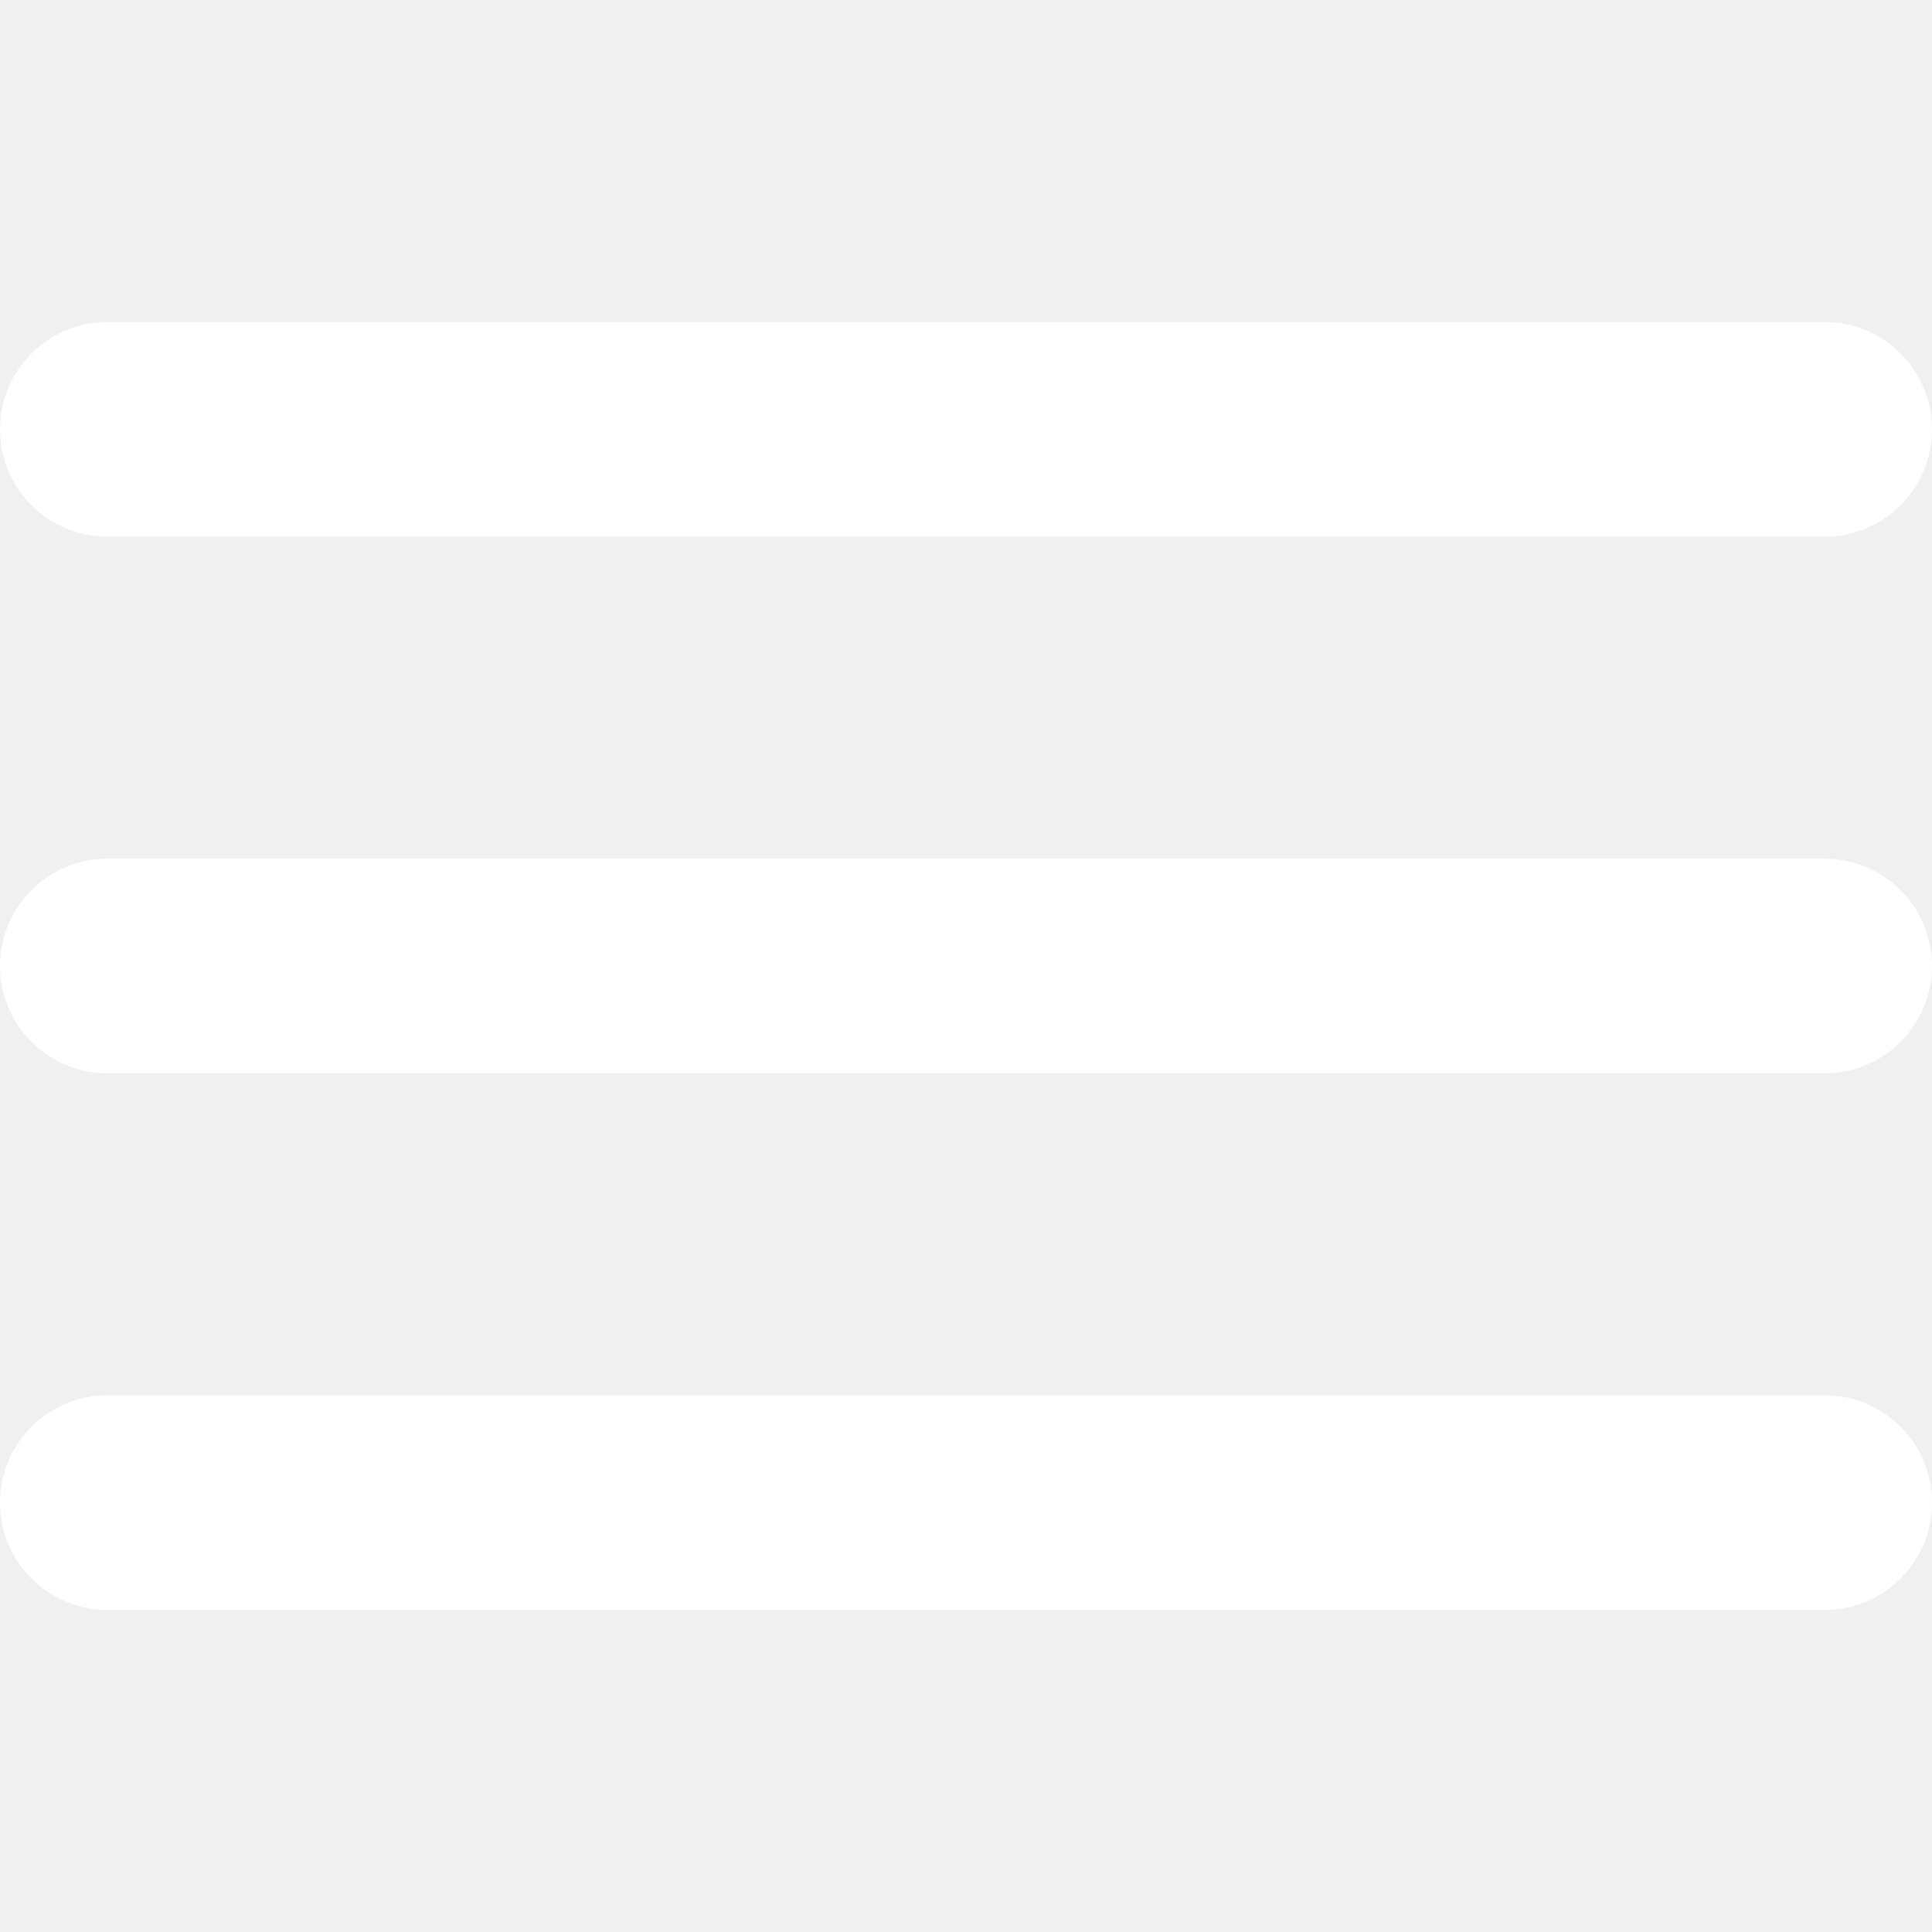
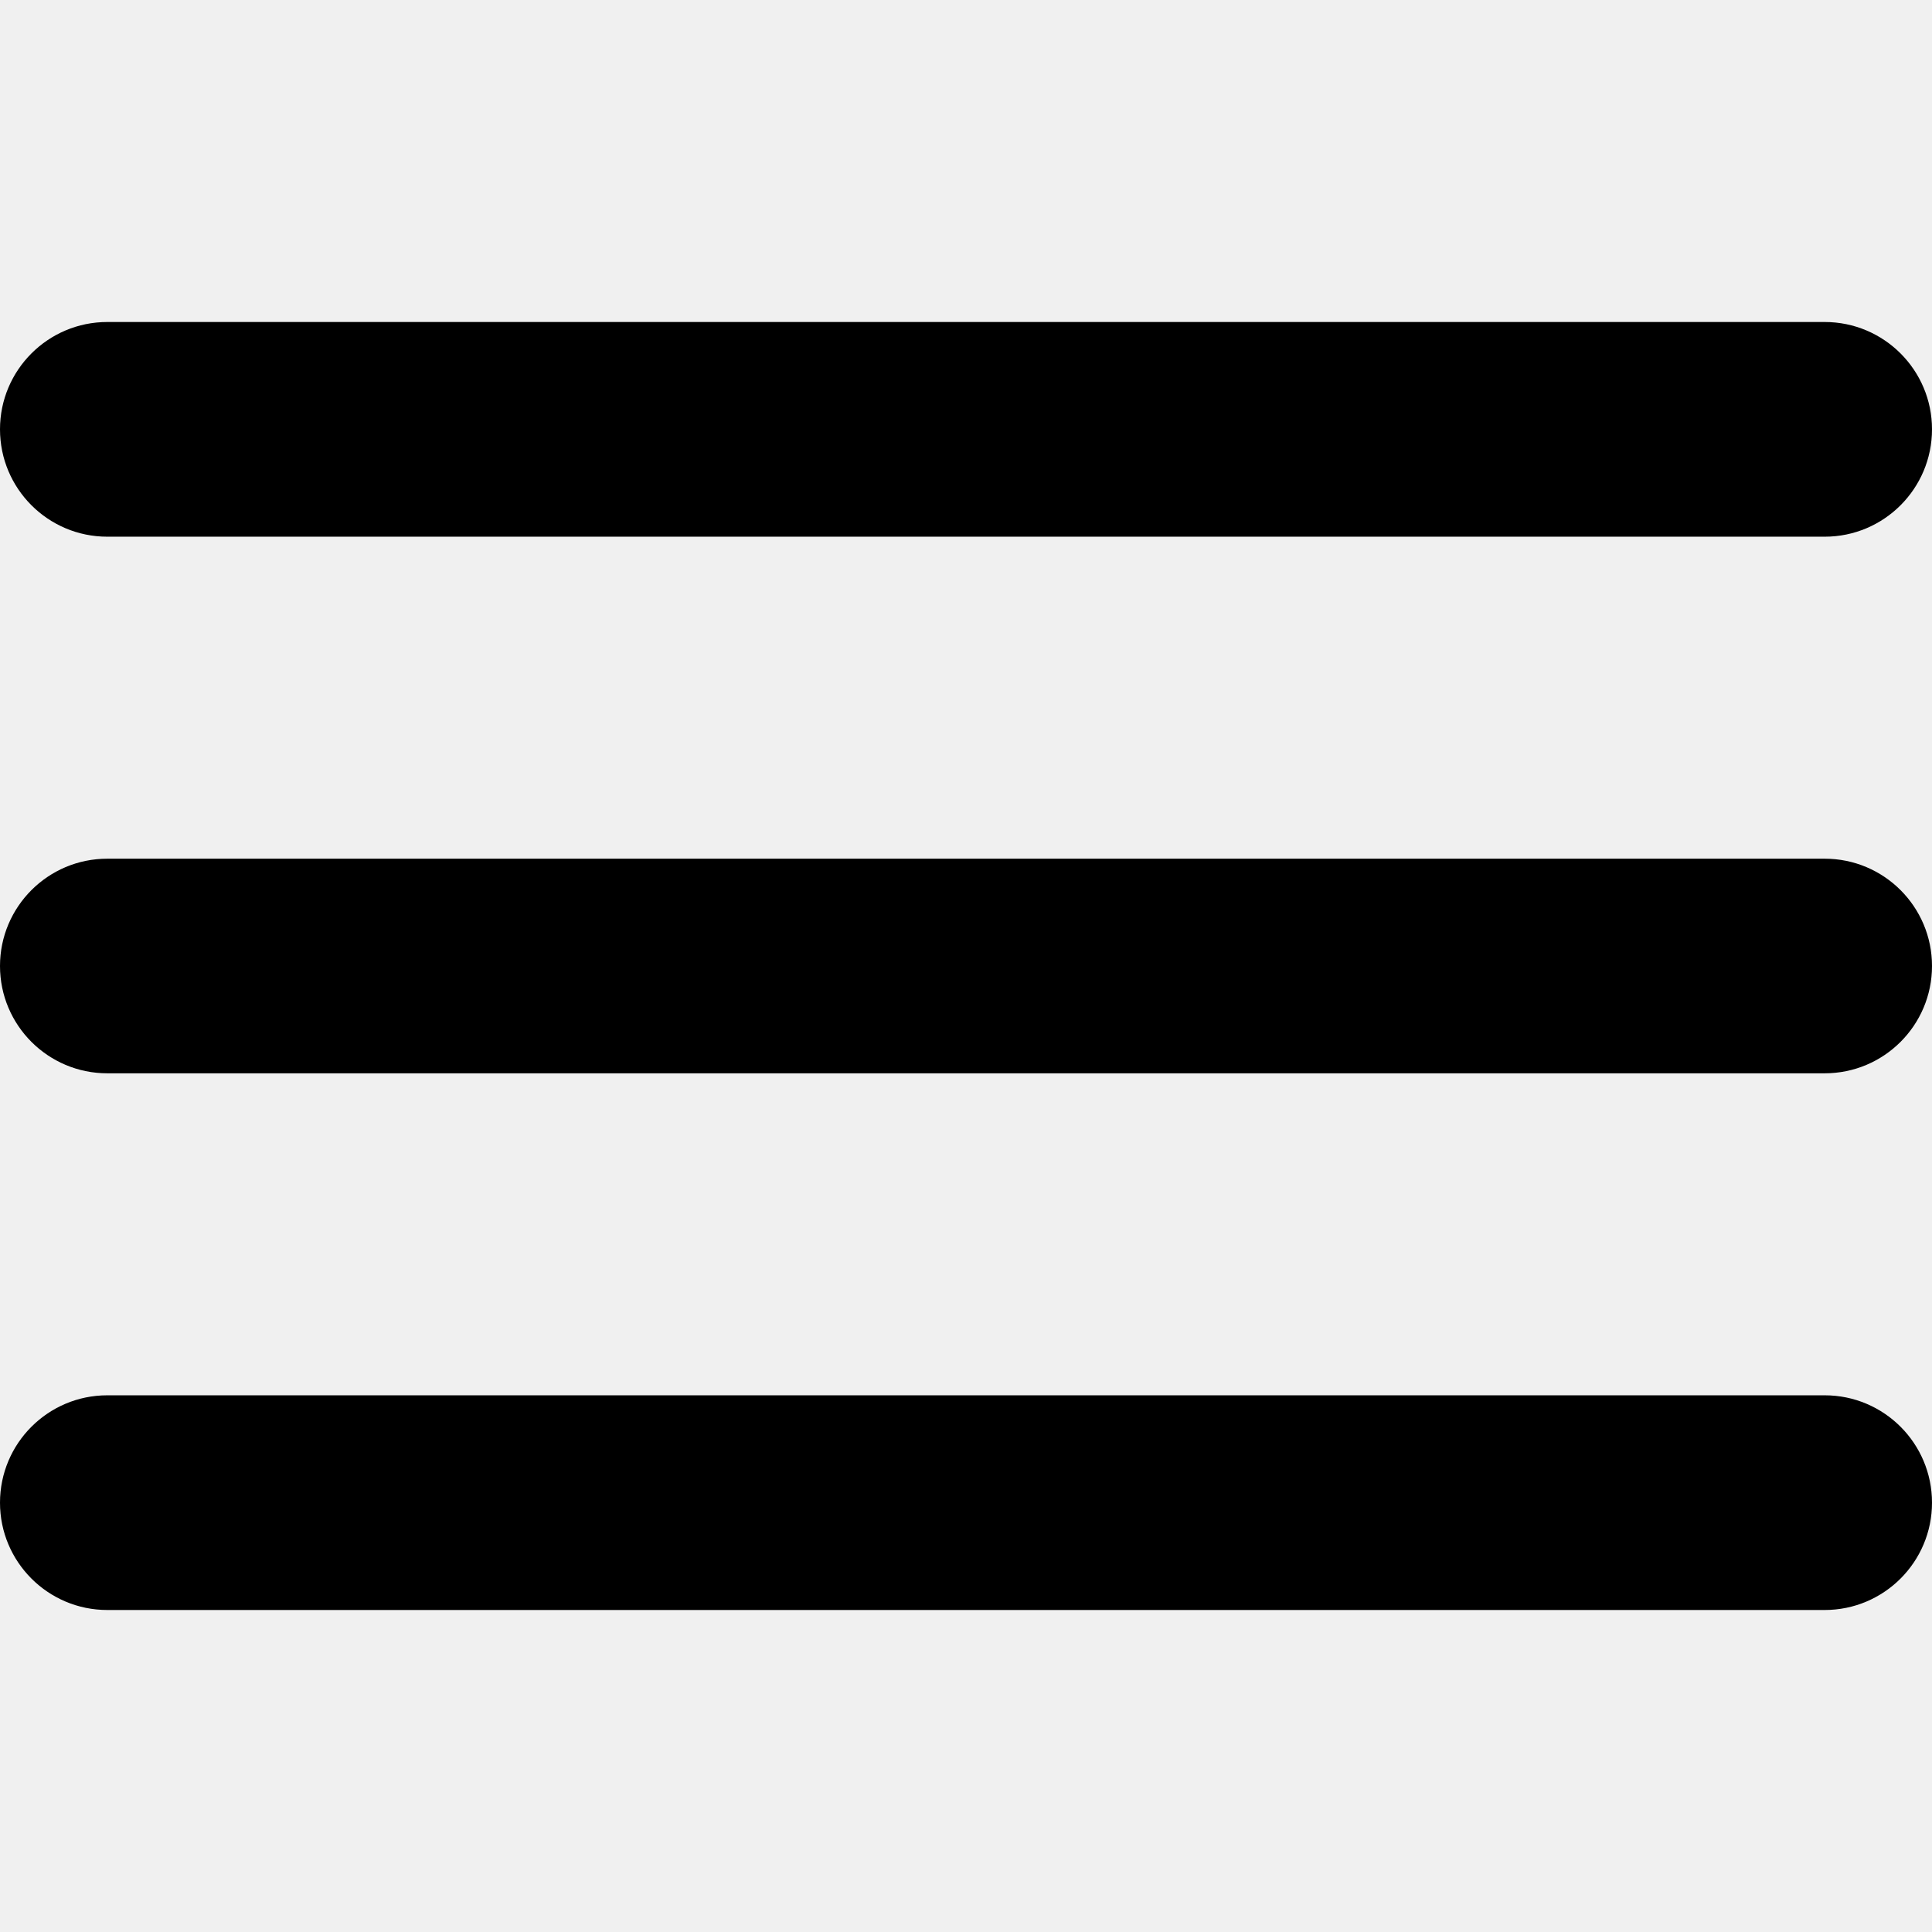
<svg xmlns="http://www.w3.org/2000/svg" width="24" height="24" viewBox="0 0 24 24" fill="none">
-   <path d="M0 5.333C0 4.597 0.597 4 1.333 4H22.667C23.403 4 24 4.597 24 5.333C24 6.07 23.403 6.667 22.667 6.667H1.333C0.597 6.667 0 6.07 0 5.333ZM0 12C0 11.264 0.597 10.667 1.333 10.667H22.667C23.403 10.667 24 11.264 24 12C24 12.736 23.403 13.333 22.667 13.333H1.333C0.597 13.333 0 12.736 0 12ZM0 18.667C0 17.93 0.597 17.333 1.333 17.333H22.667C23.403 17.333 24 17.93 24 18.667C24 19.403 23.403 20 22.667 20H1.333C0.597 20 0 19.403 0 18.667Z" fill="white" />
+   <path d="M0 5.333C0 4.597 0.597 4 1.333 4H22.667C23.403 4 24 4.597 24 5.333C24 6.07 23.403 6.667 22.667 6.667H1.333C0.597 6.667 0 6.07 0 5.333ZM0 12C0 11.264 0.597 10.667 1.333 10.667H22.667C23.403 10.667 24 11.264 24 12C24 12.736 23.403 13.333 22.667 13.333H1.333C0.597 13.333 0 12.736 0 12ZM0 18.667C0 17.93 0.597 17.333 1.333 17.333H22.667C23.403 17.333 24 17.93 24 18.667C24 19.403 23.403 20 22.667 20H1.333C0.597 20 0 19.403 0 18.667Z" fill="currentColor" />
</svg>
